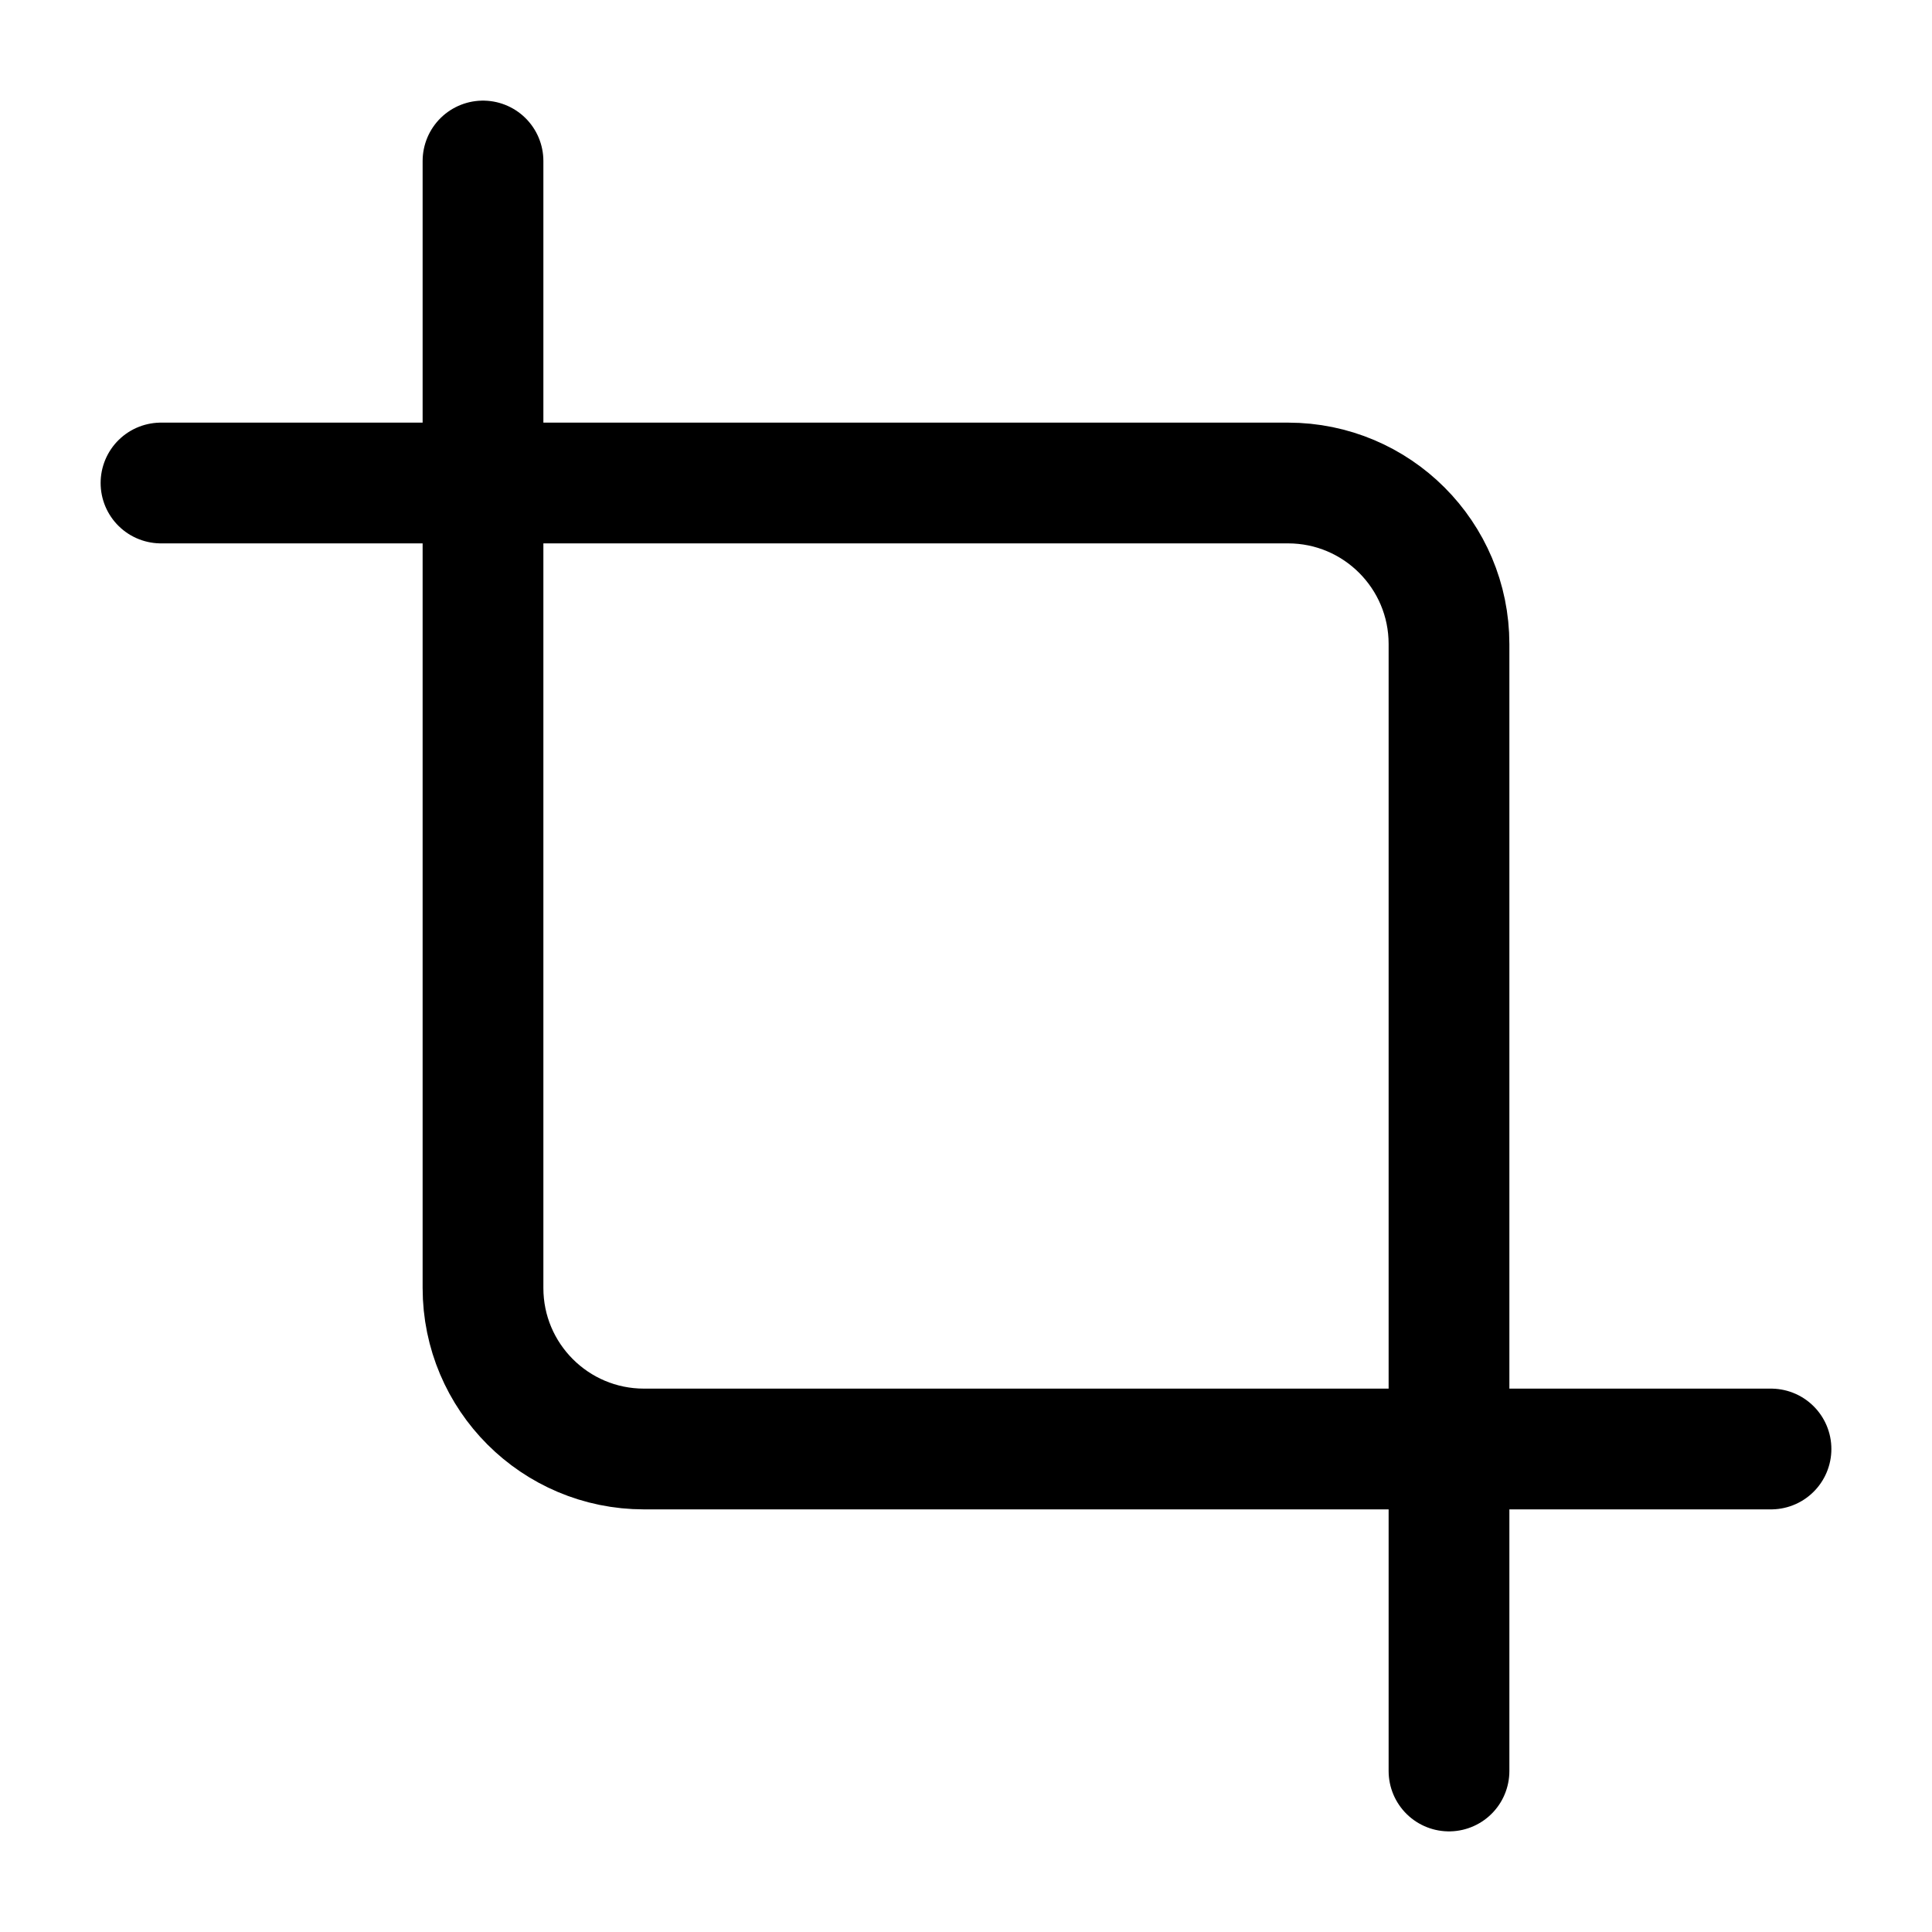
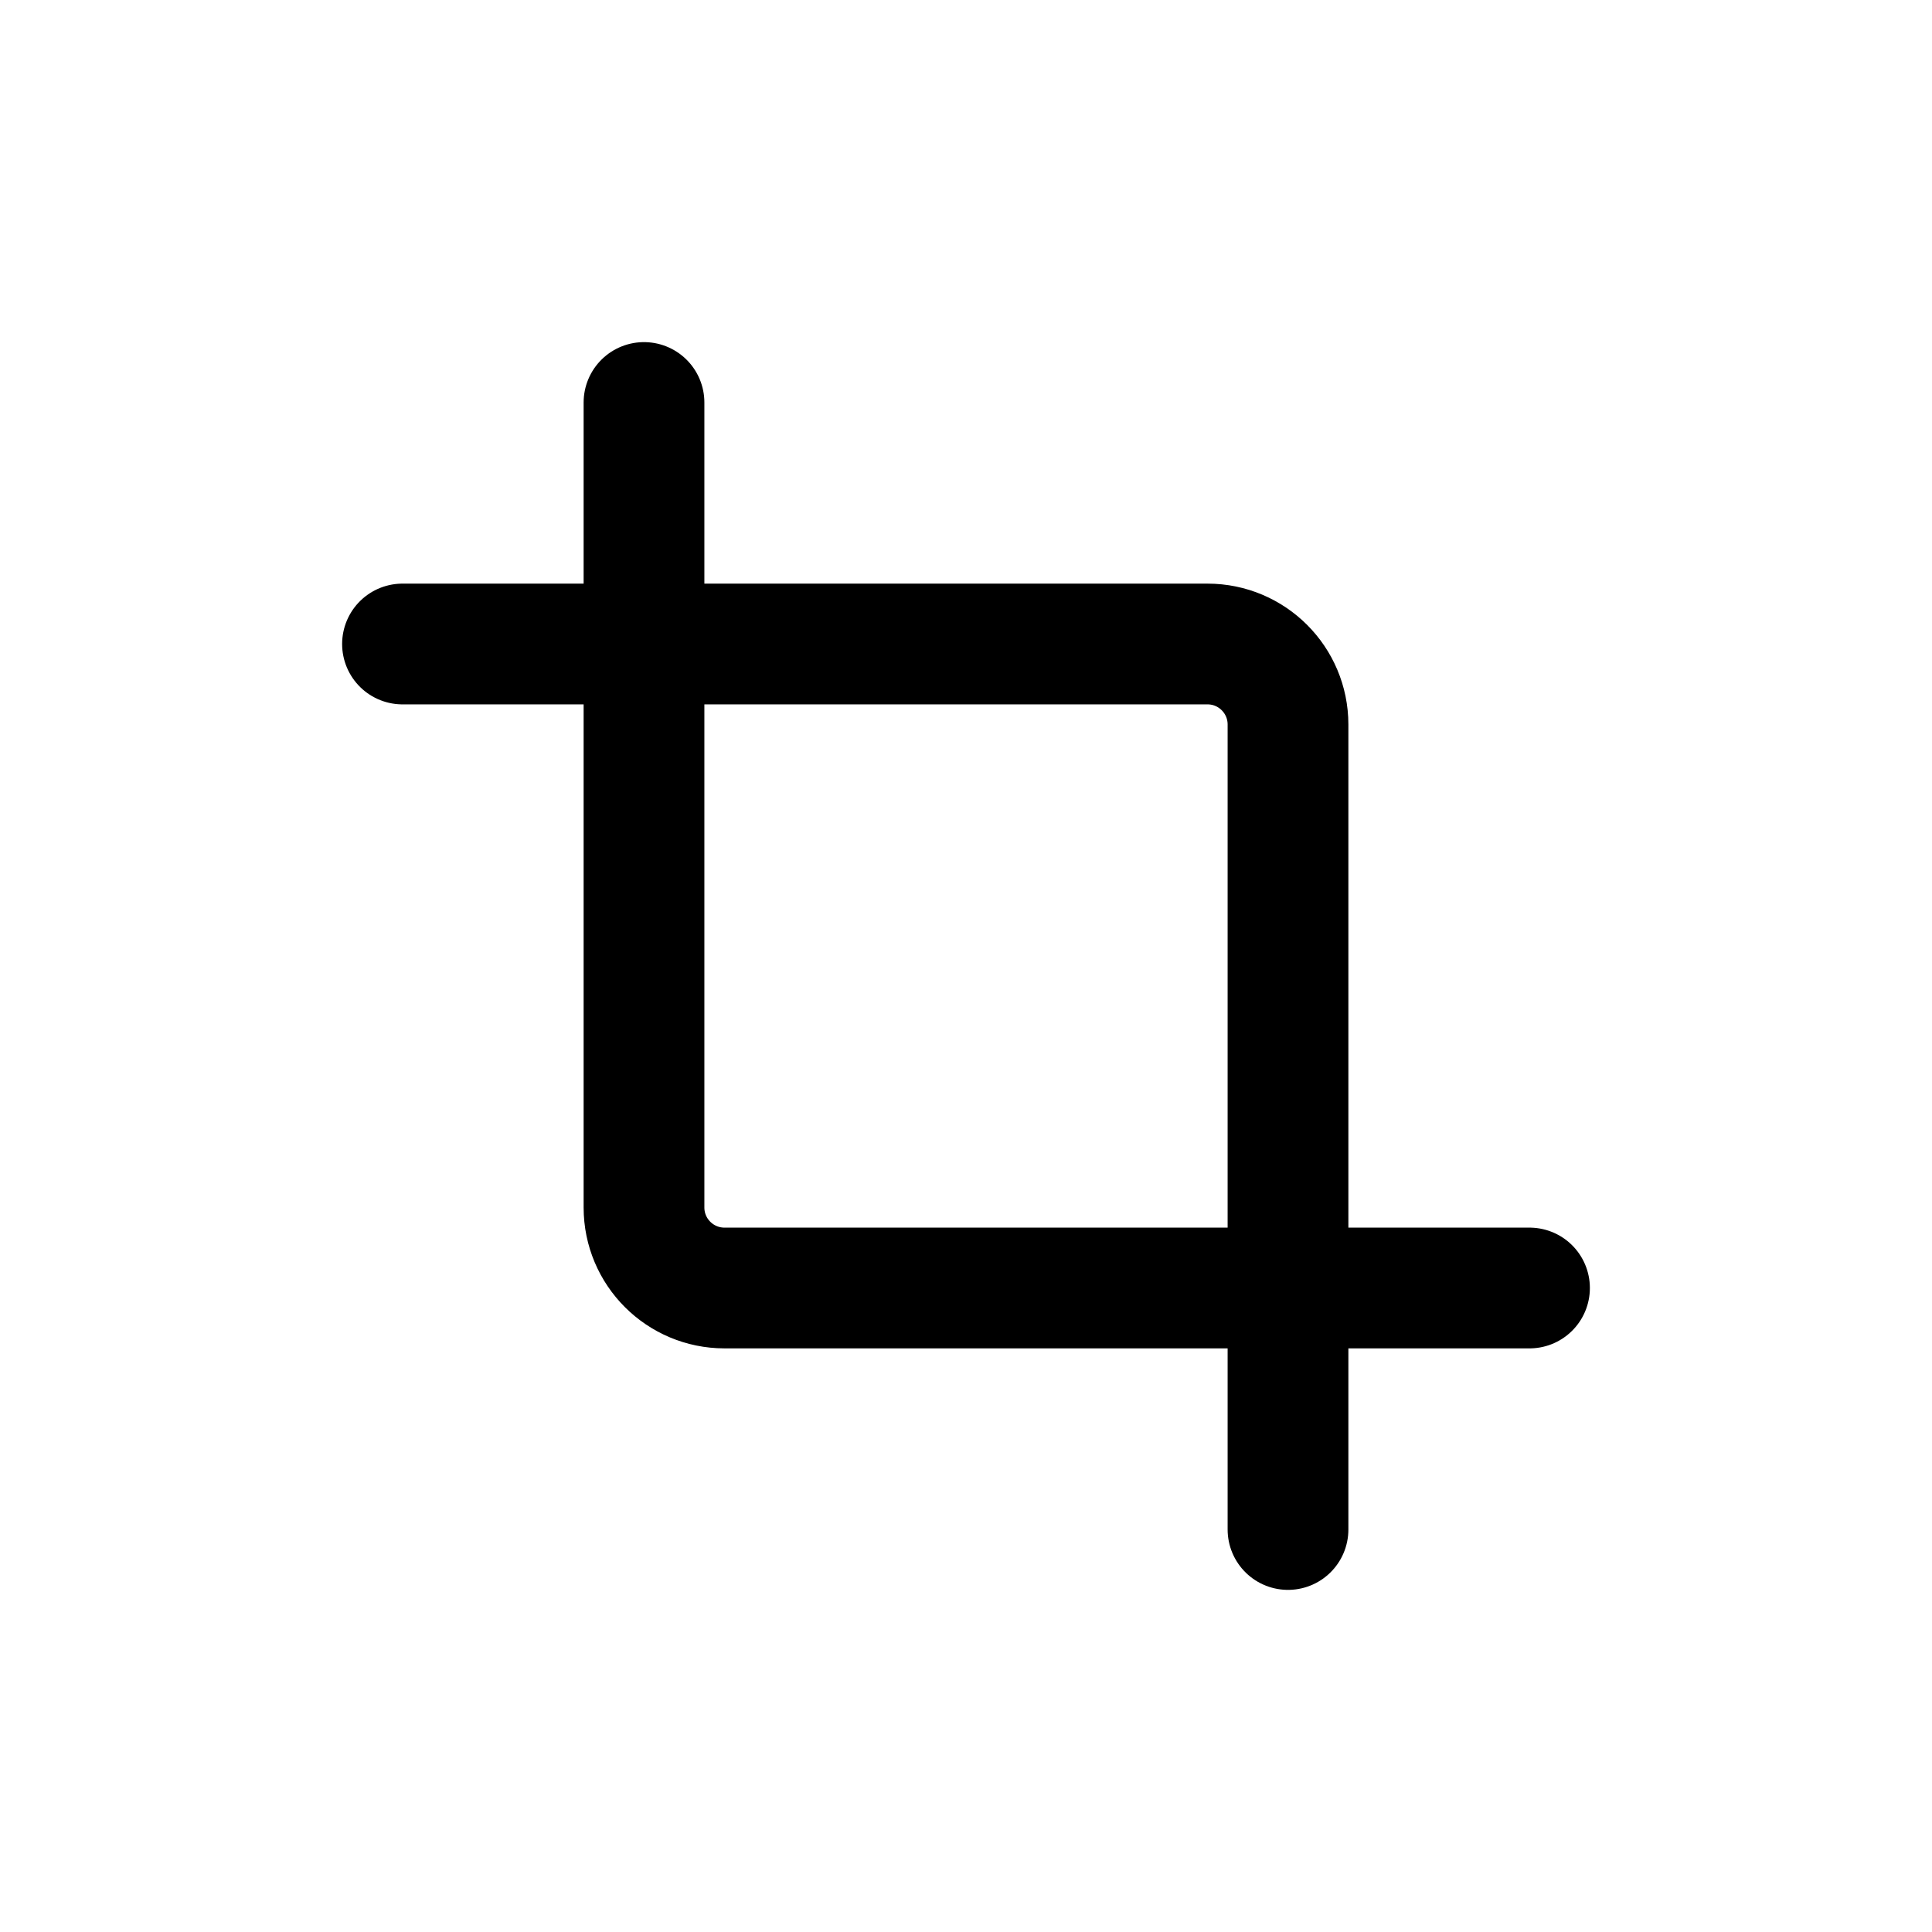
<svg xmlns="http://www.w3.org/2000/svg" width="24" height="24" viewBox="0 0 24 24" fill="none" stroke="currentColor" stroke-width="1.5" stroke-linecap="round" stroke-linejoin="round" role="img">
-   <path d="M6 2v14a2 2 0 0 0 2 2h14" />
-   <path d="M2 6h14a2 2 0 0 1 2 2v14" />
+   <path d="M8 5v10a1 1 0 0 0 1 1h10" />
+   <path d="M5 8h10a1 1 0 0 1 1 1v10" />
</svg>
